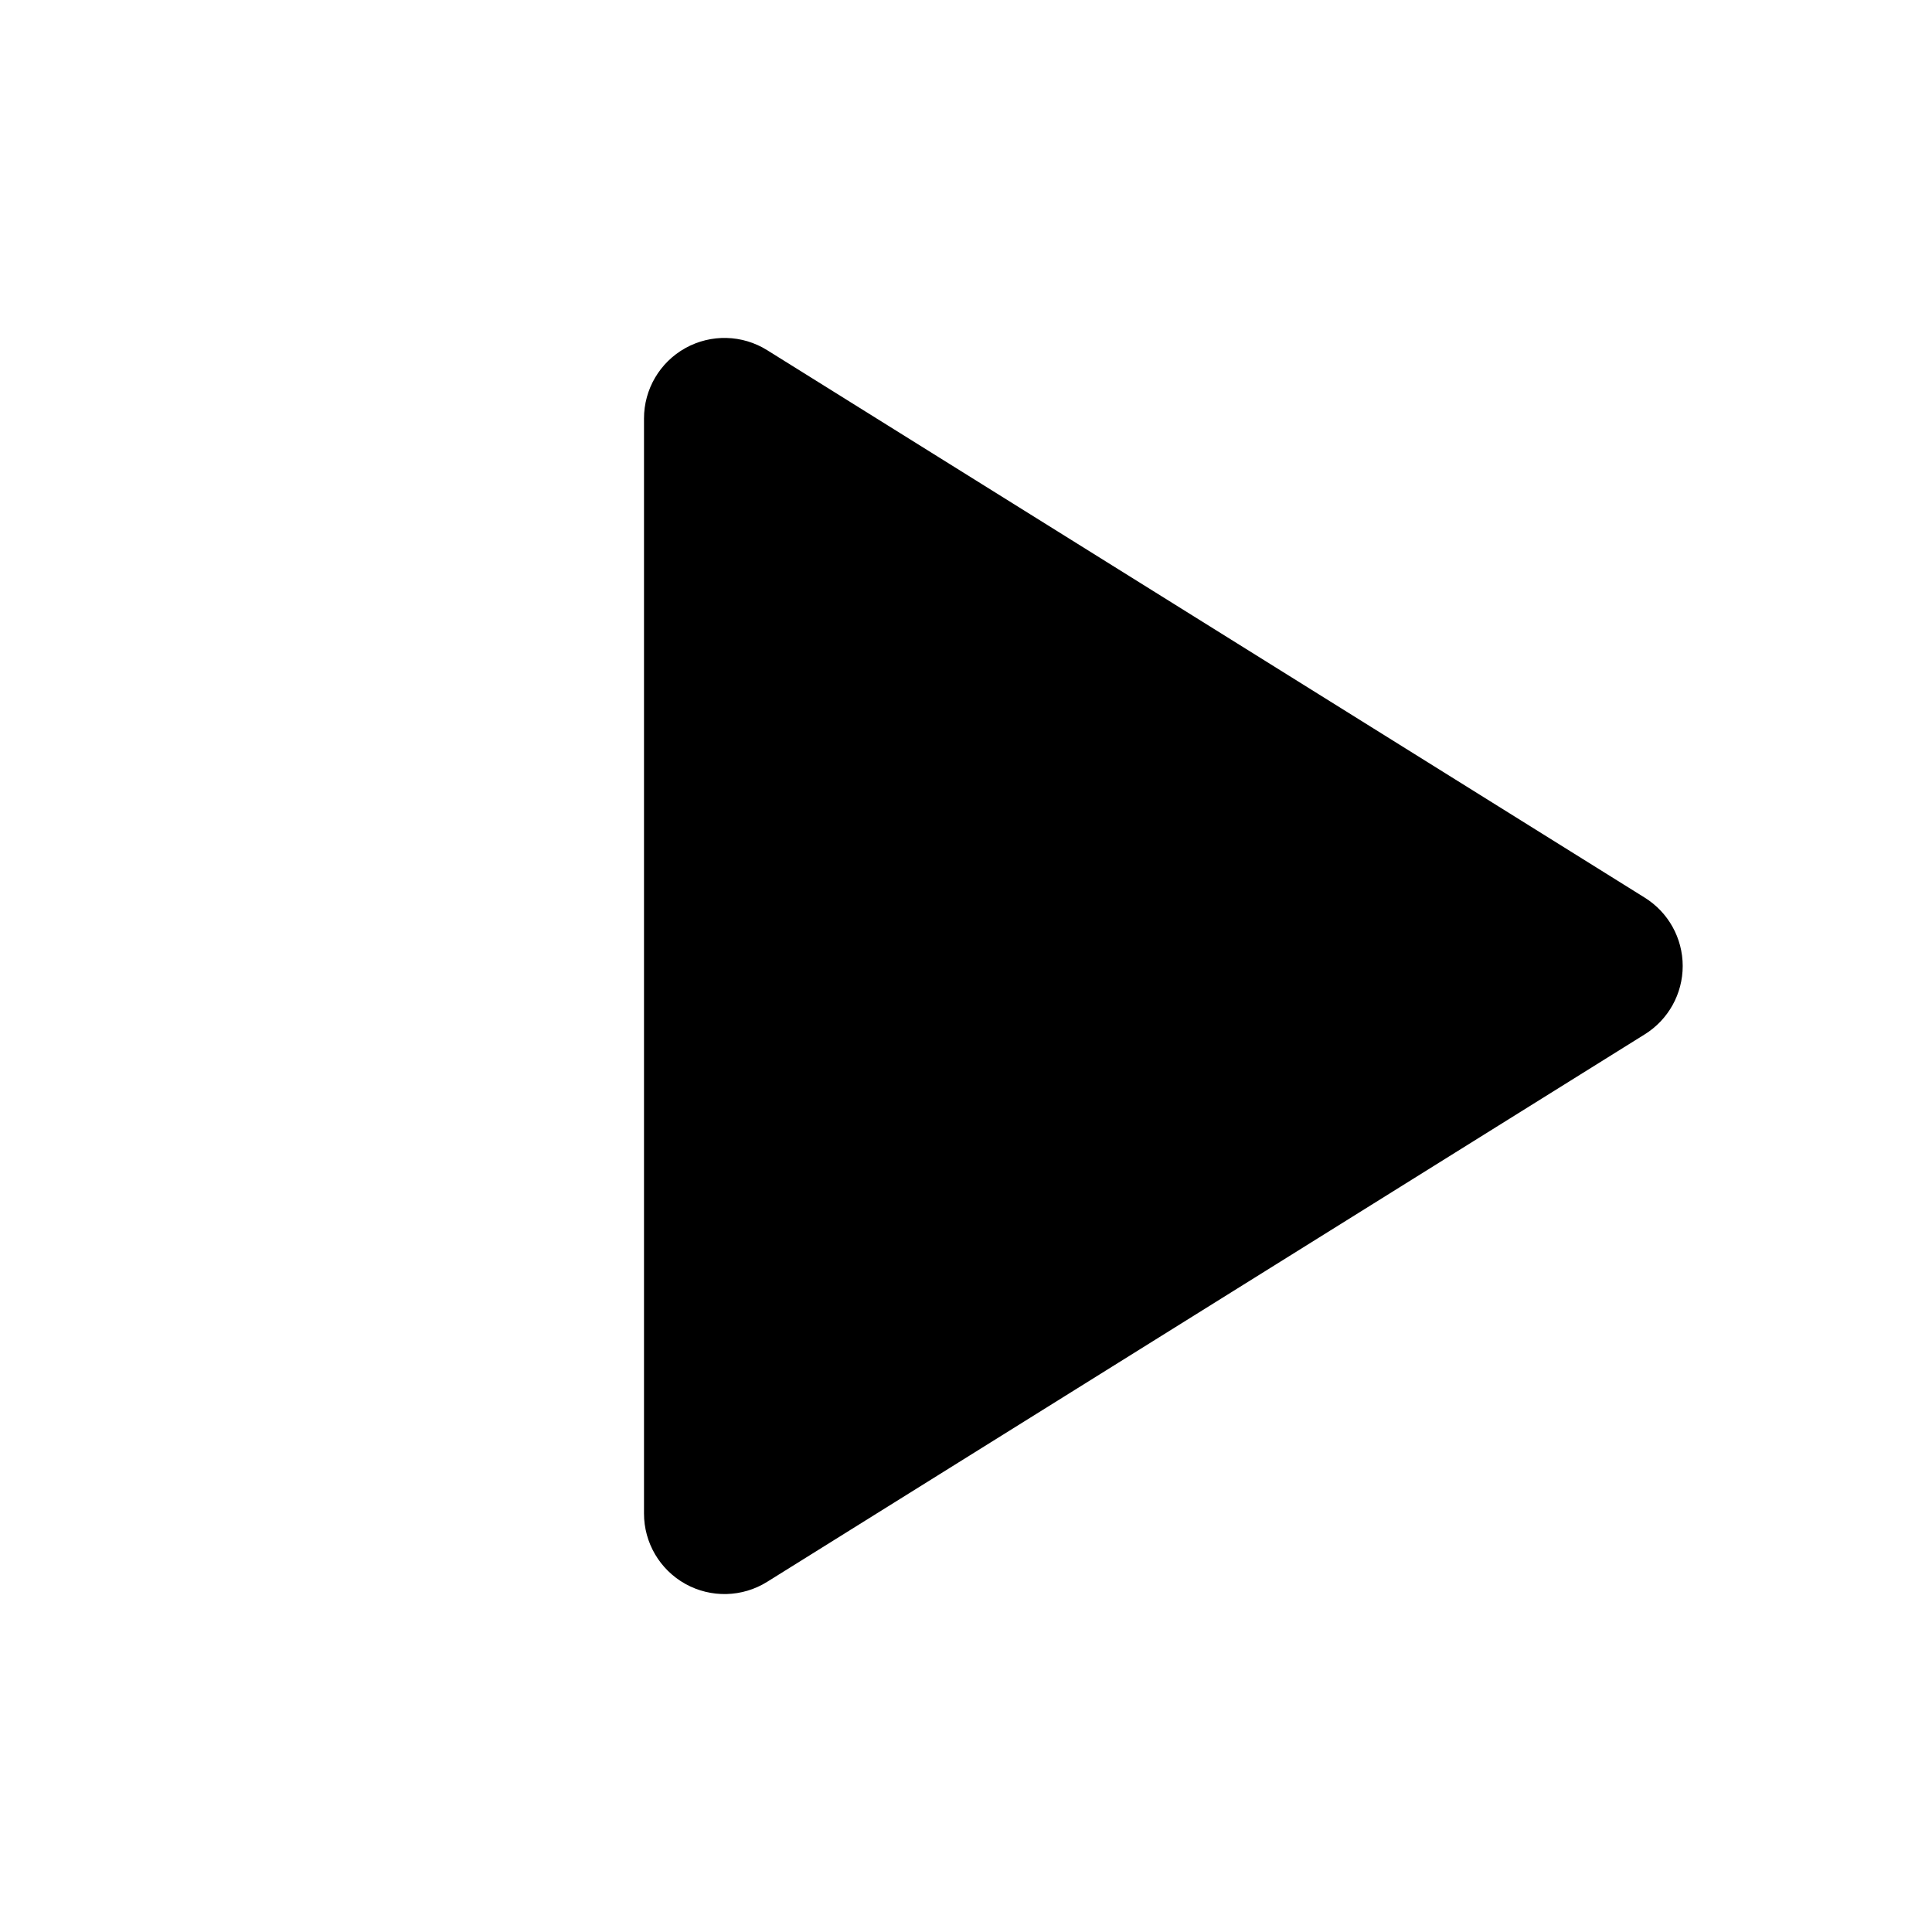
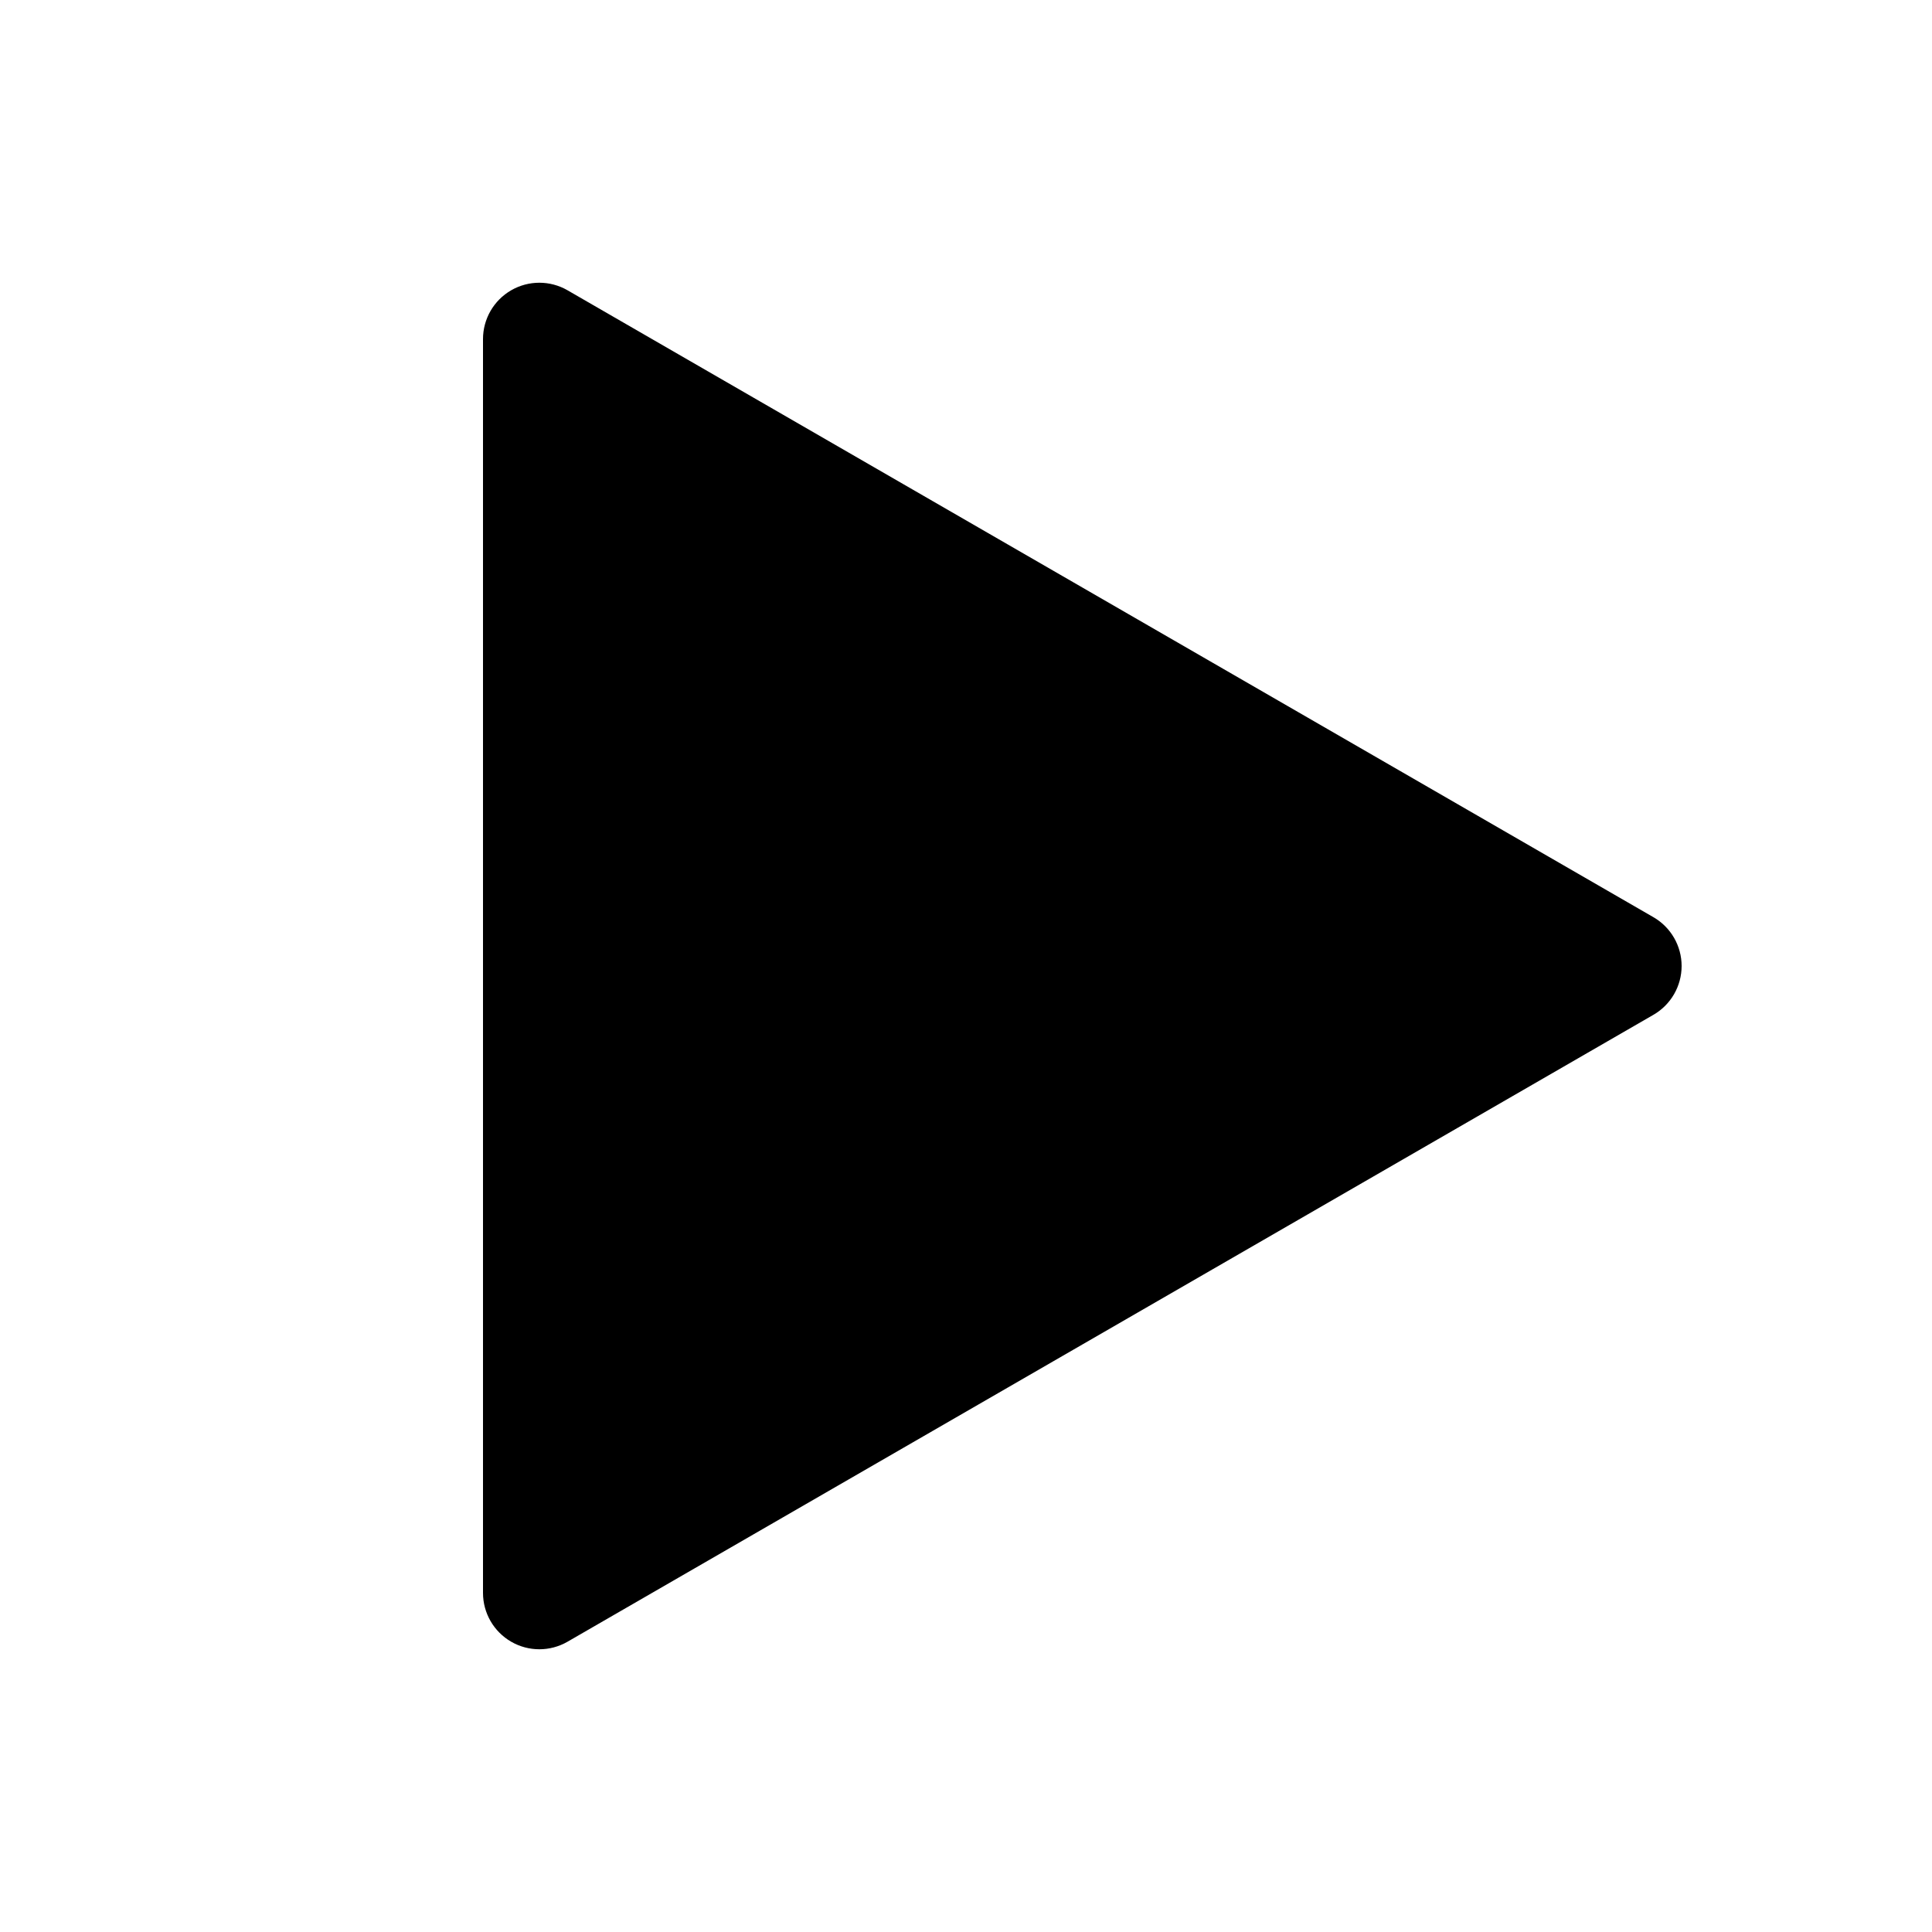
- <svg xmlns="http://www.w3.org/2000/svg" width="24" height="24" viewBox="0 0 24 24" fill="none" stroke="currentColor" stroke-width="2" stroke-linecap="round" stroke-linejoin="round">
-   <path d="M8 5.2v13.6a1 1 0 0 0 1.53.85l10.9-6.8a1 1 0 0 0 0-1.7L9.53 4.35A1 1 0 0 0 8 5.2z" fill="currentColor" stroke="none" />
+ <svg xmlns="http://www.w3.org/2000/svg" width="24" height="24" viewBox="0 0 24 24" fill="currentColor">
+   <path d="m7.05 3.606 13.49 7.788a.7.7 0 0 1 0 1.212L7.05 20.394A.7.7 0 0 1 6 19.788V4.212a.7.7 0 0 1 1.05-.606" />
</svg>
